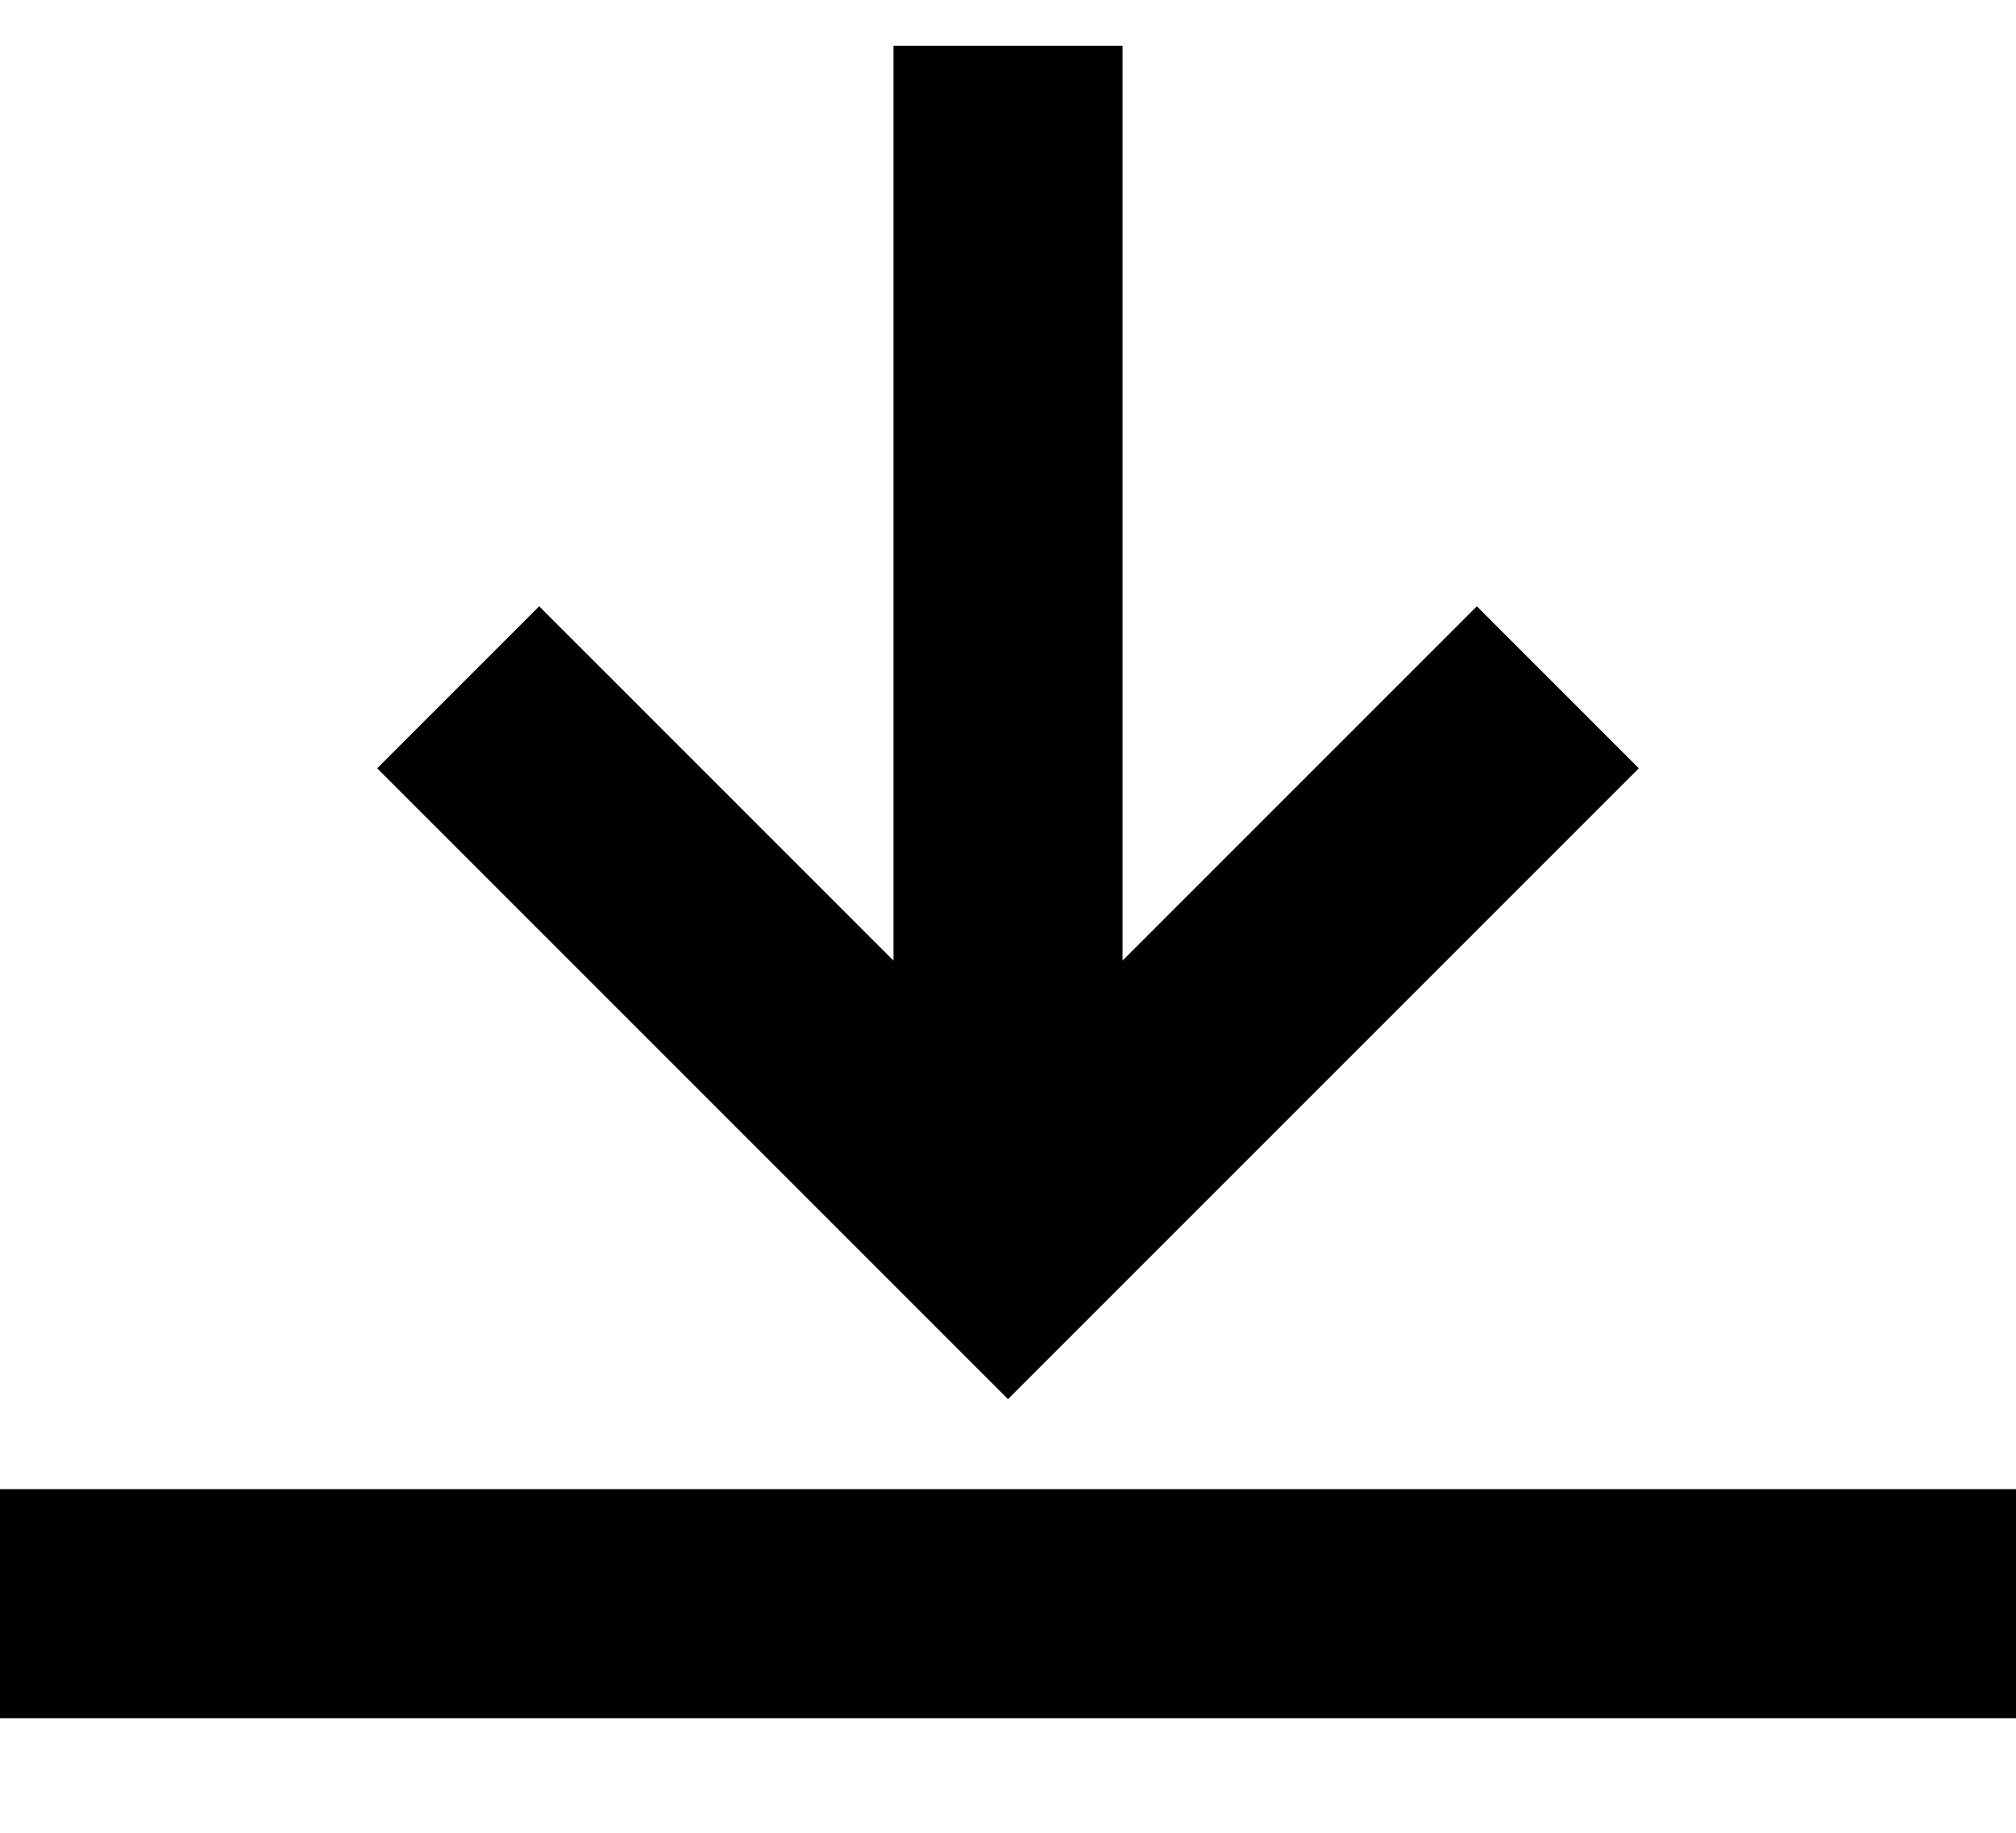
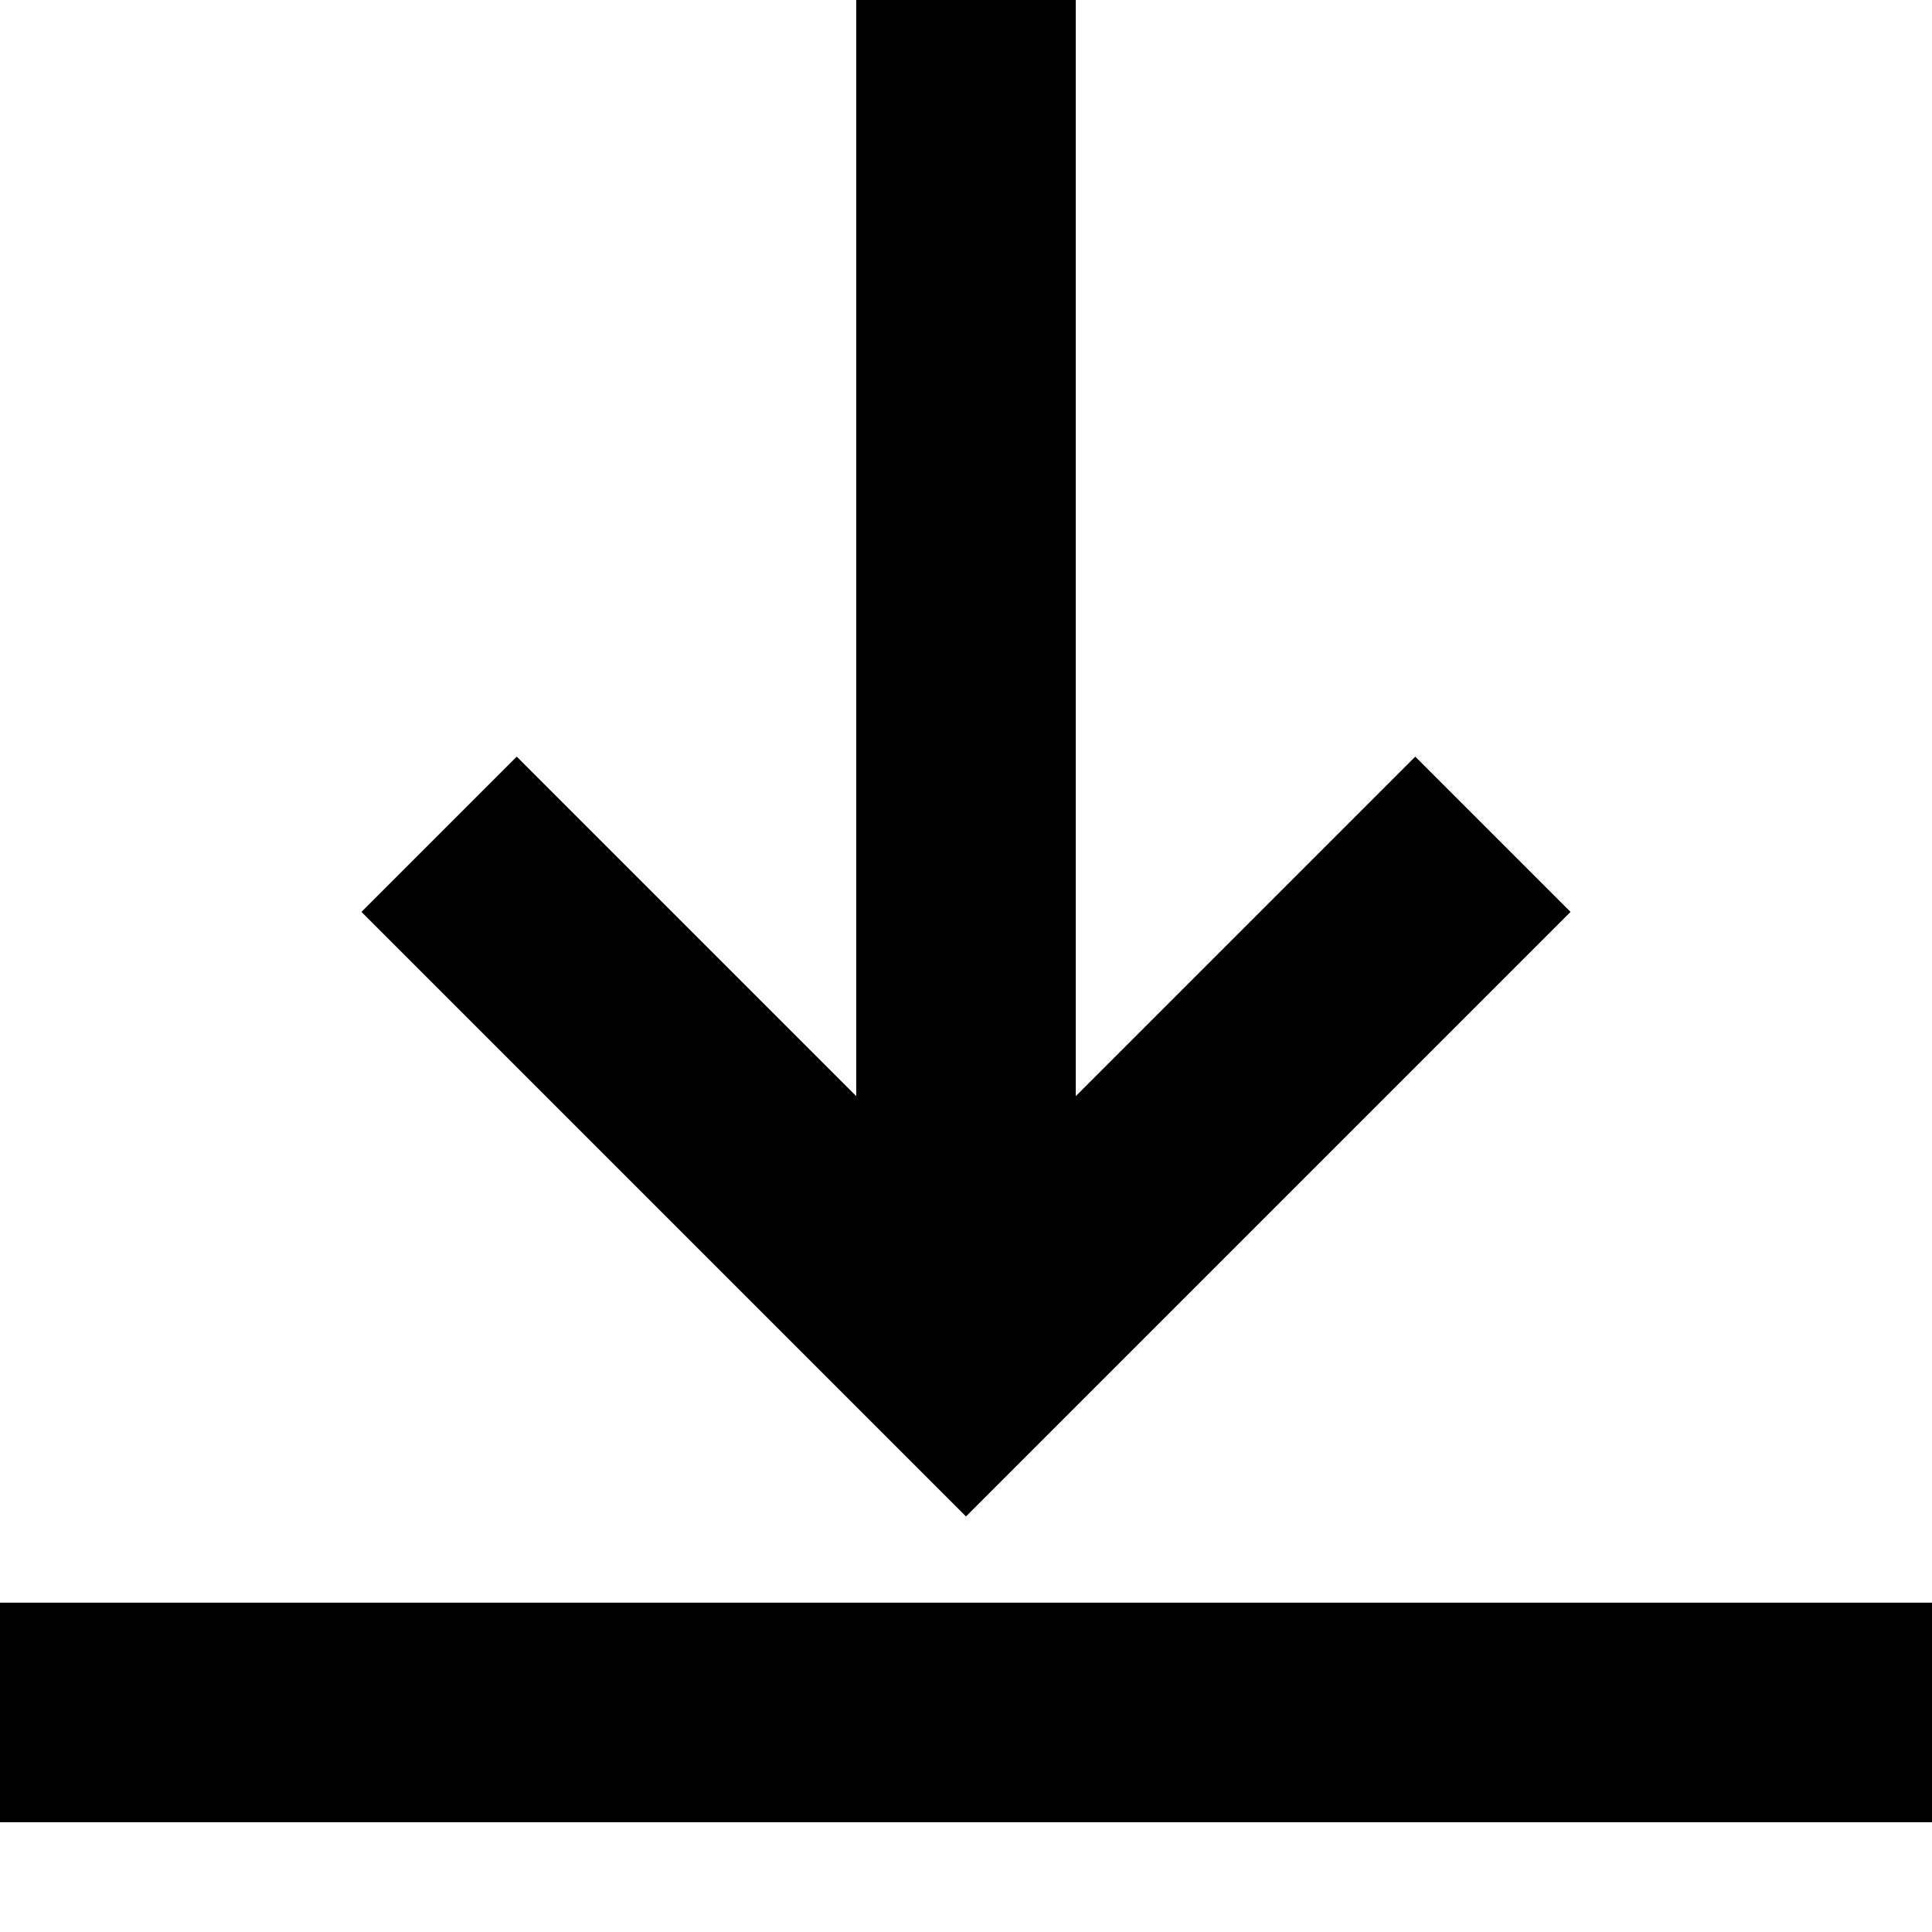
- <svg xmlns="http://www.w3.org/2000/svg" width="11" height="10" viewBox="0 0 11 10" fill="none">
-   <path fill-rule="evenodd" clip-rule="evenodd" d="M11 9.375L0 9.375L1.49061e-08 8.125L11 8.125L11 9.375ZM2.058 4.192L2.942 3.308L4.875 5.241L4.875 0.25L6.125 0.25L6.125 5.241L8.058 3.308L8.942 4.192L5.5 7.634L2.058 4.192Z" fill="currentColor" />
+ <svg xmlns="http://www.w3.org/2000/svg" width="11" height="11" viewBox="0 0 11 11" fill="none">
+   <path fill-rule="evenodd" clip-rule="evenodd" d="M11 10.375L0 10.375L1.49061e-08 9.125L11 9.125L11 10.375ZM2.058 5.192L2.942 4.308L4.875 6.241L4.875 5.81338e-08L6.125 7.30399e-08L6.125 6.241L8.058 4.308L8.942 5.192L5.5 8.634L2.058 5.192Z" fill="currentColor" />
</svg>
